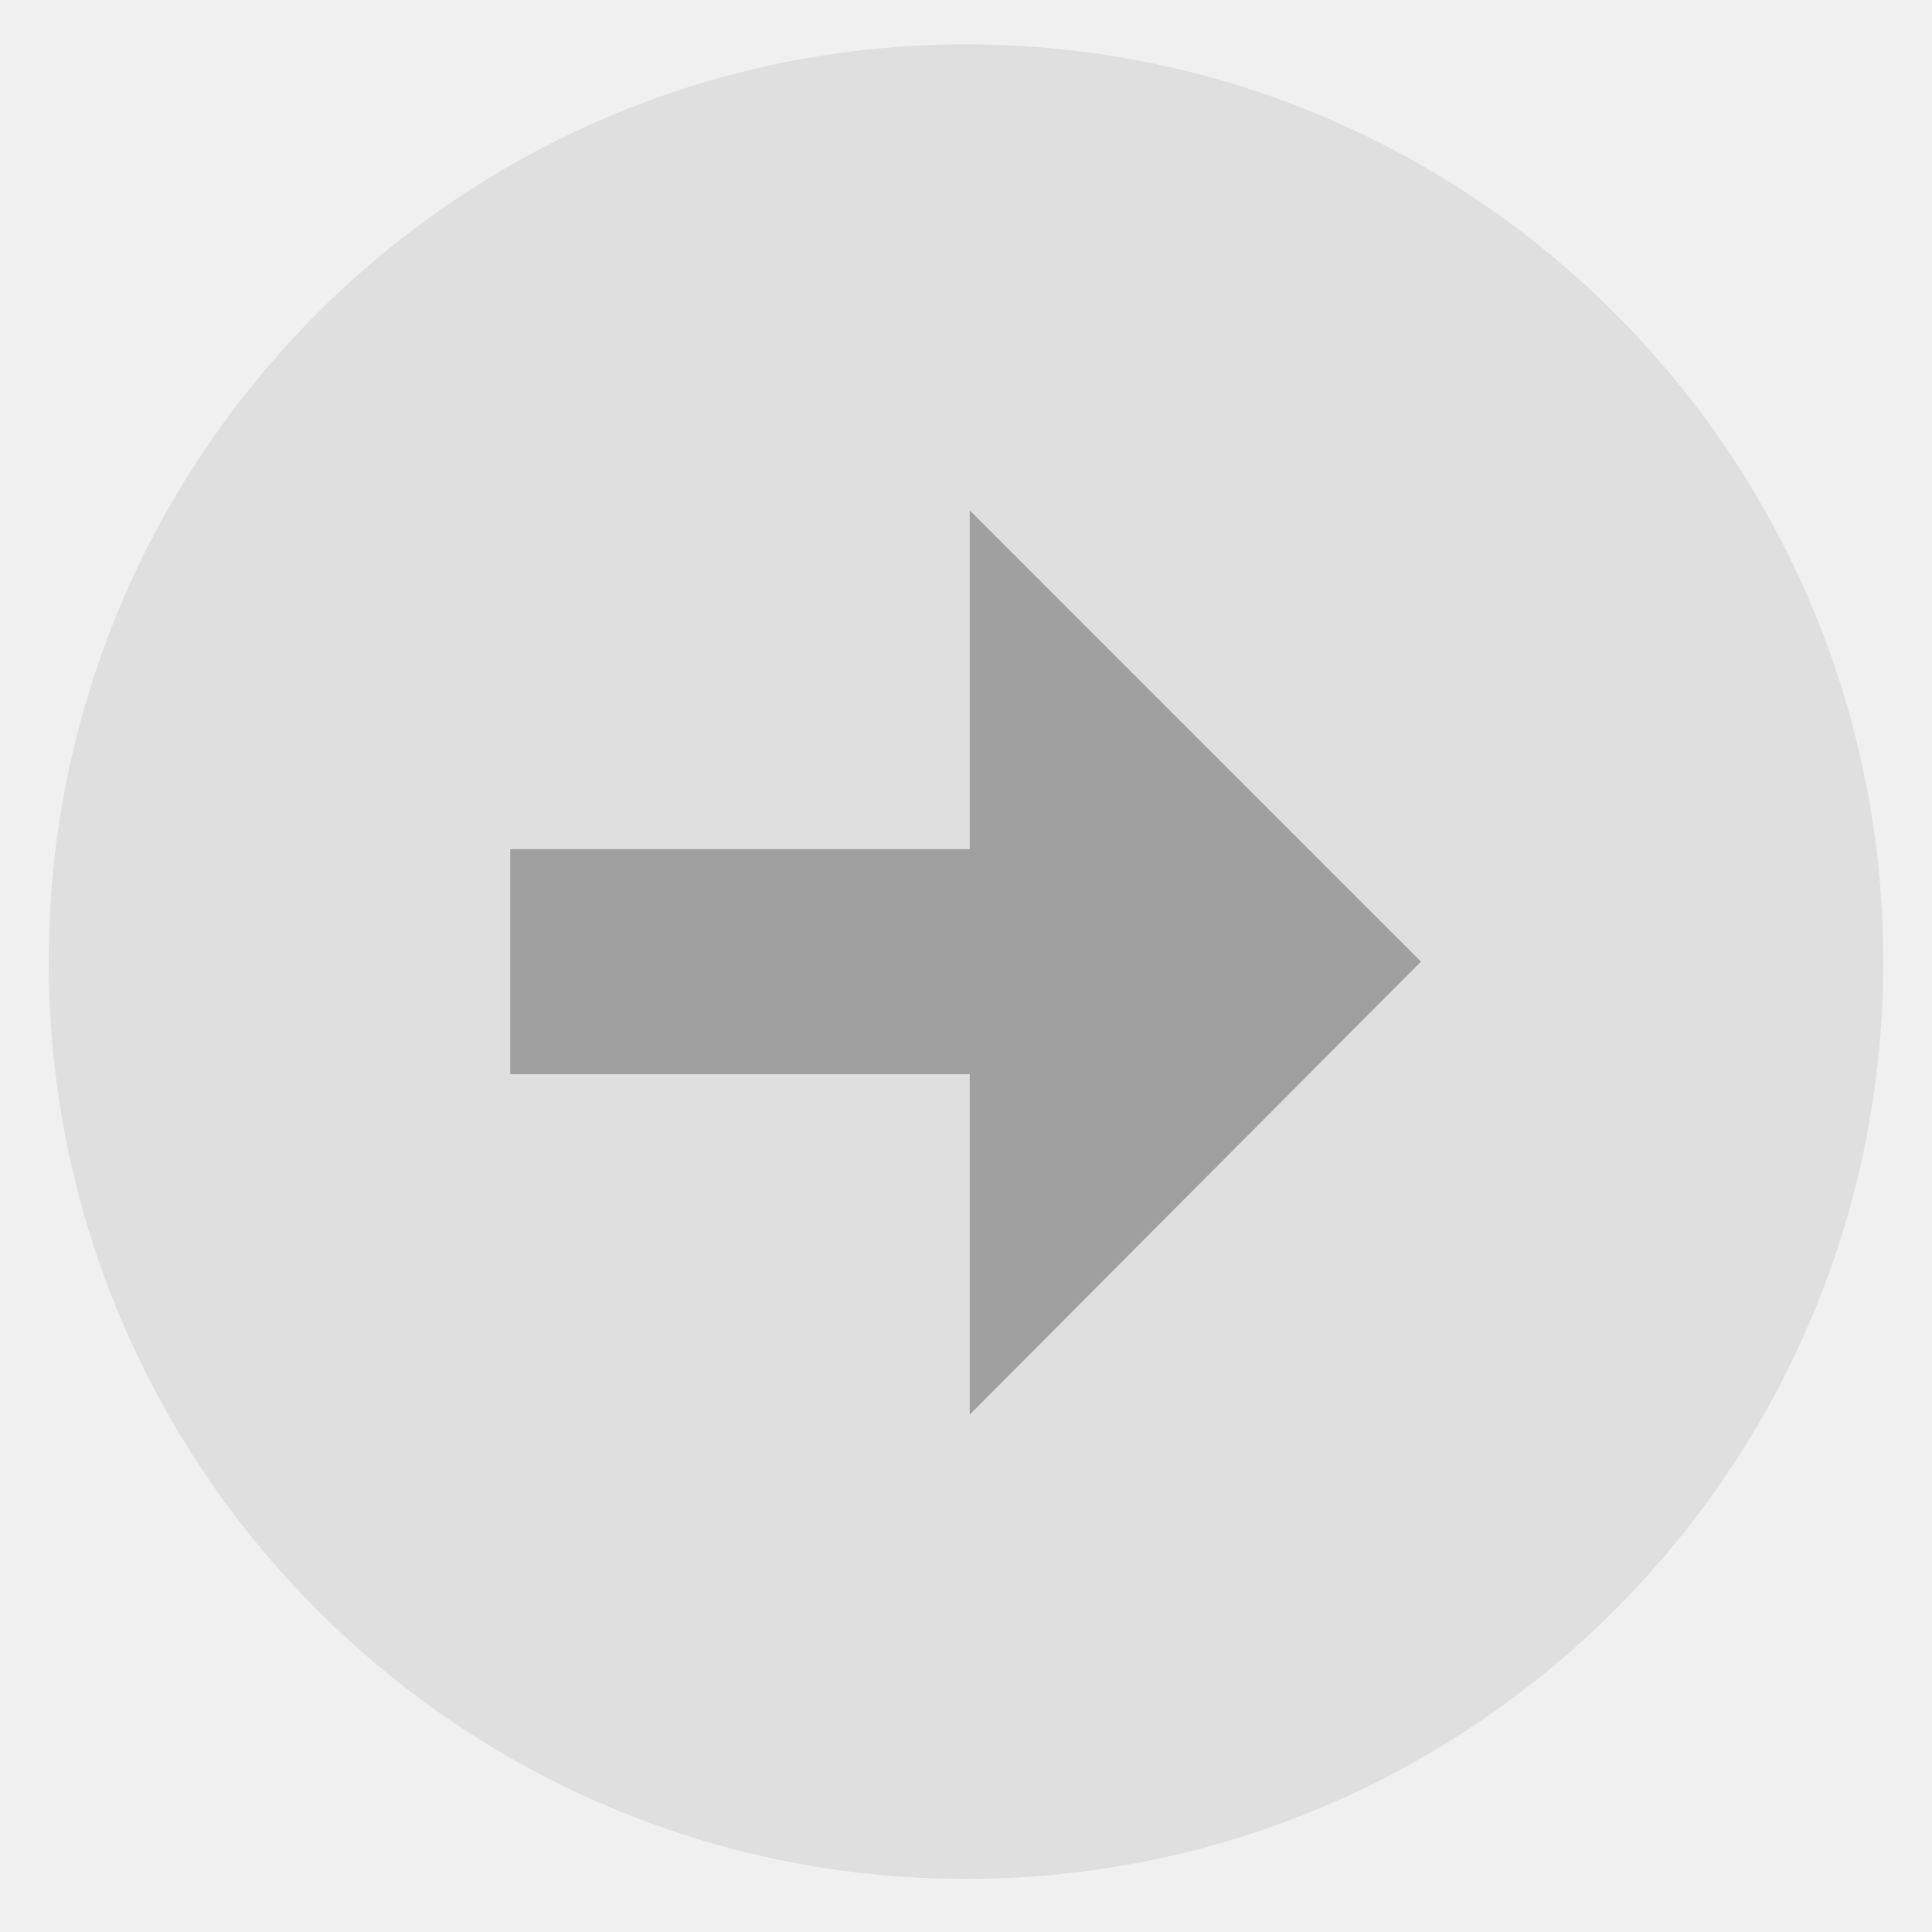
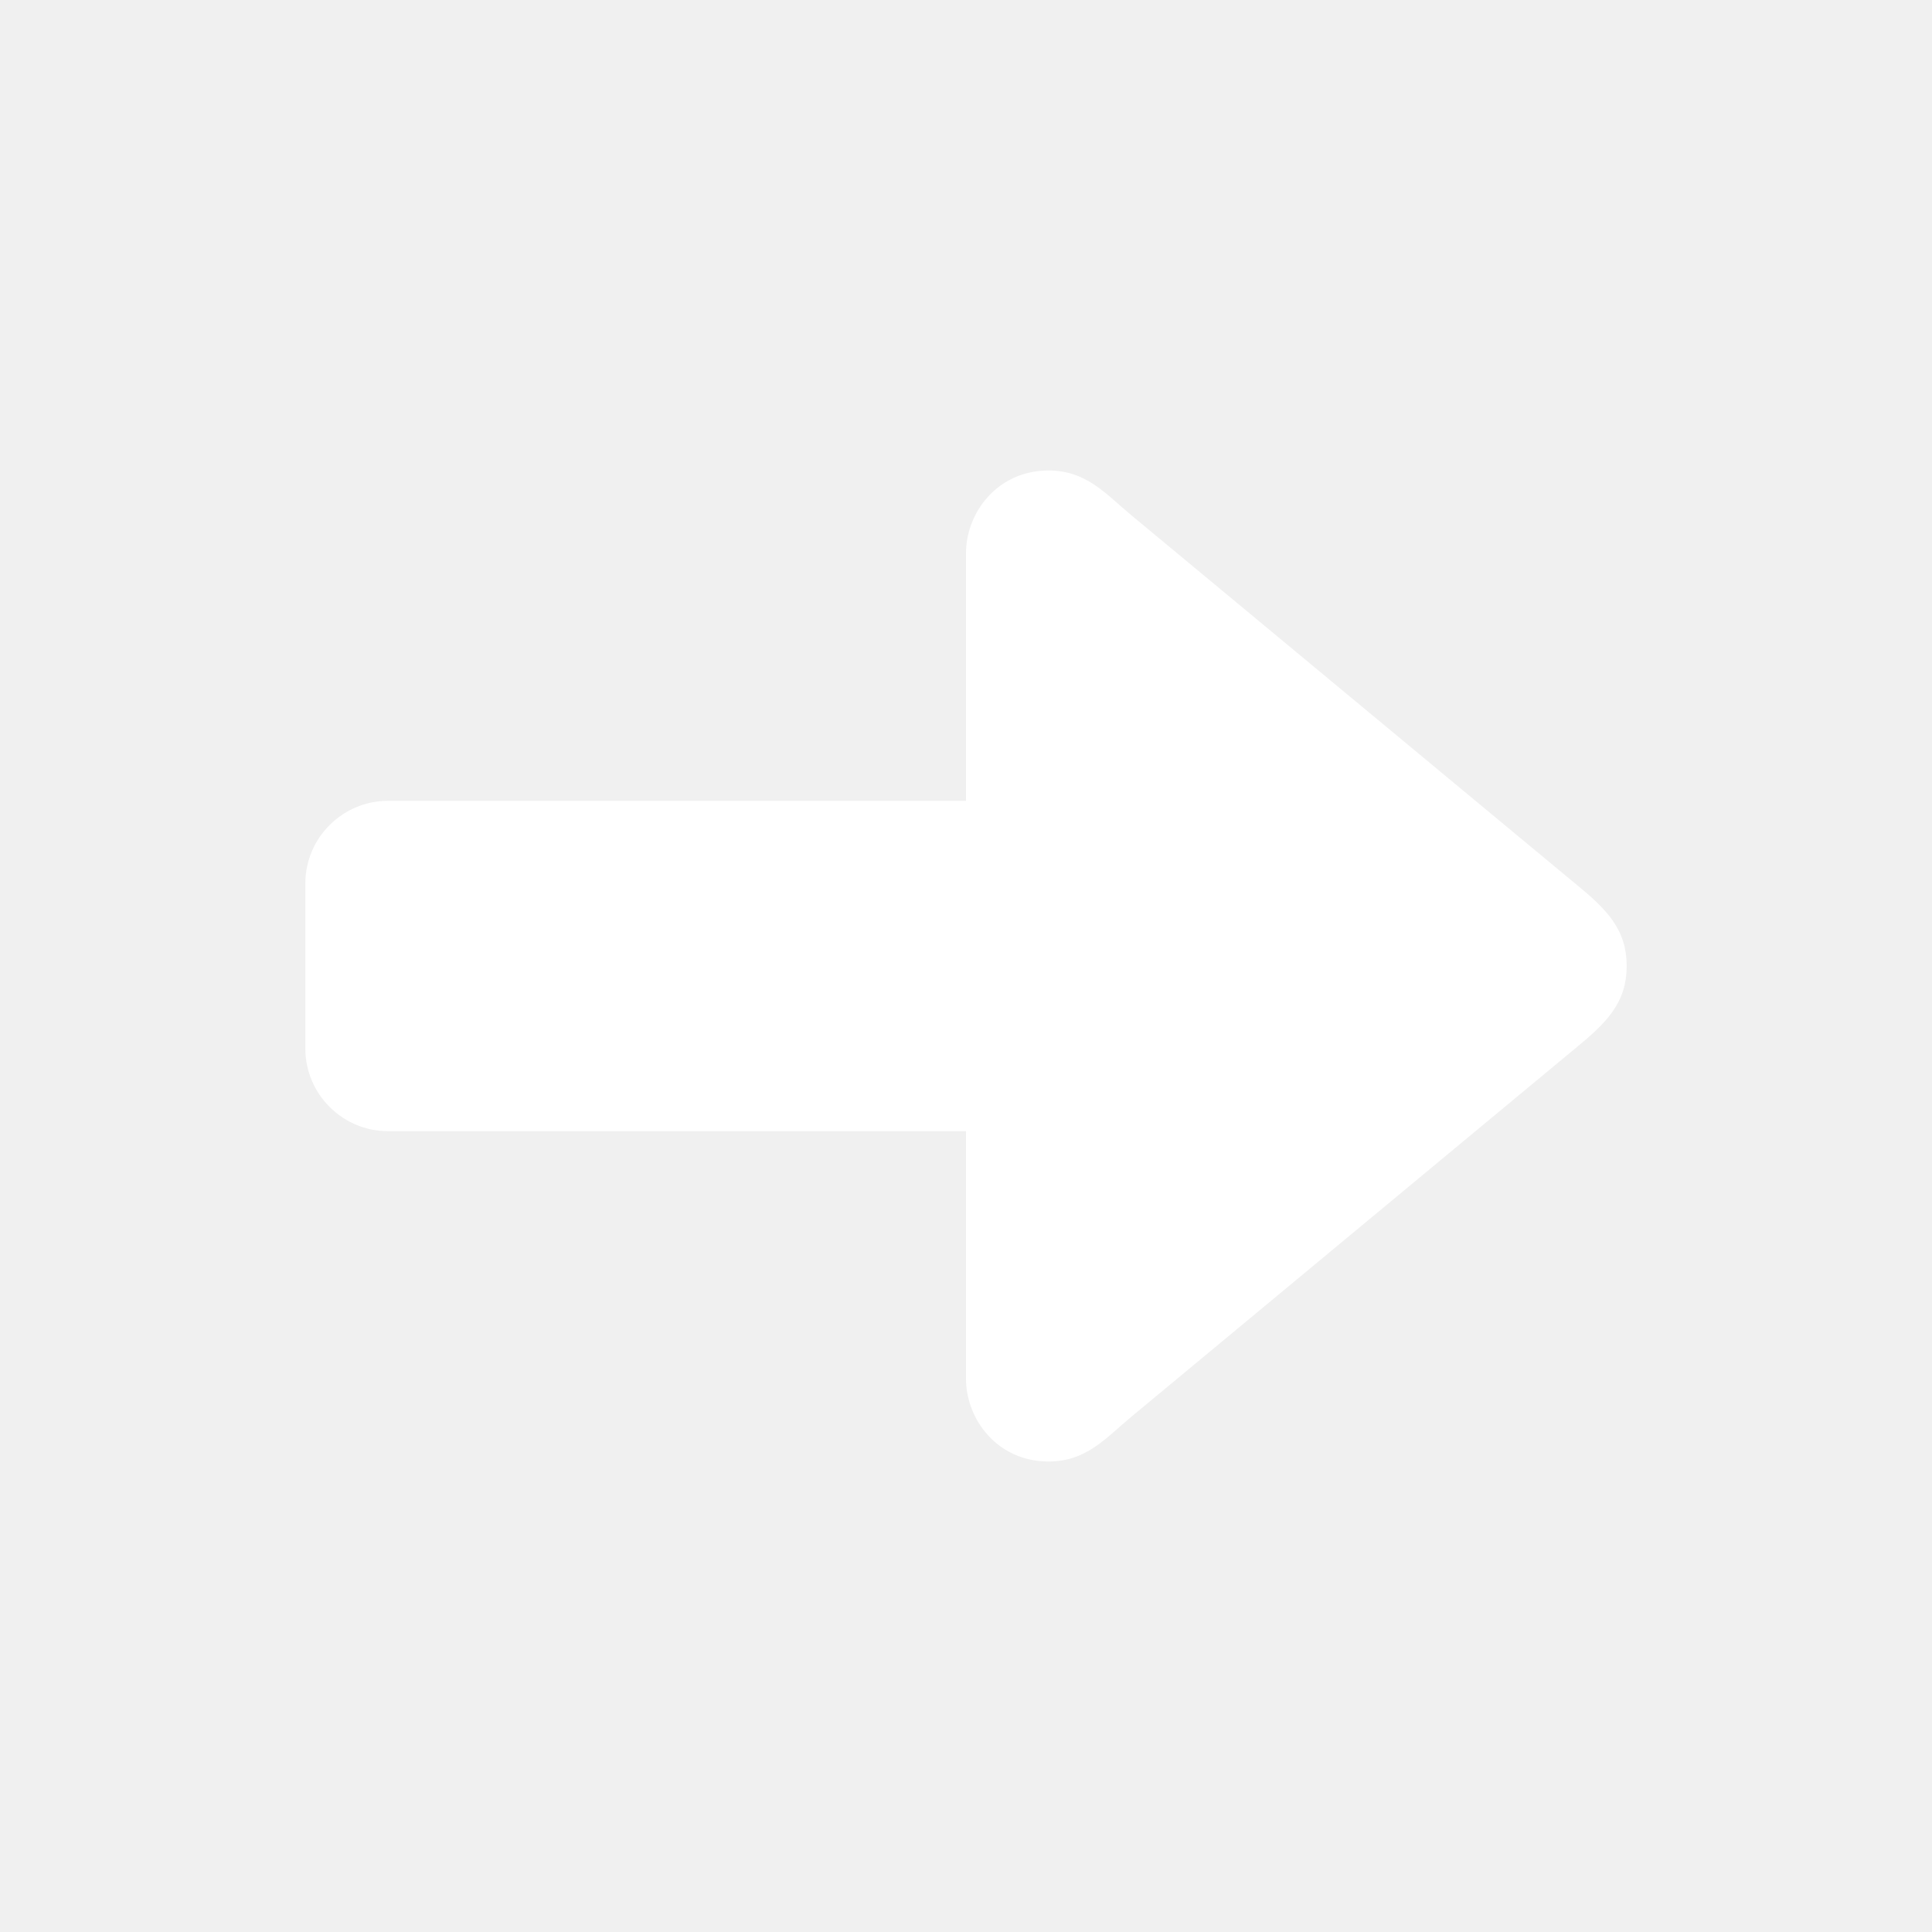
<svg xmlns="http://www.w3.org/2000/svg" width="500" height="500">
  <g>
-     <rect x="-1" y="-1" width="502" height="502" id="canvas_background" fill="none" />
-     <g id="canvasGrid" display="none">
-       <rect id="svg_1" width="100%" height="100%" x="0" y="0" stroke-width="0" fill="url(#gridpattern)" />
+     <rect fill="none" id="canvas_background" height="502" width="502" y="-1" x="-1" />
+     <g display="none" id="canvasGrid">
+       <rect fill="url(#gridpattern)" stroke-width="0" y="0" x="0" height="100%" width="100%" id="svg_1" />
    </g>
  </g>
  <g>
-     <g transform="rotate(180 250,248.8697) " id="svg_4">
-       <rect transform="rotate(-180 239.4254,257.184) " fill="#9f9f9f" stroke="#42dca3" stroke-width="1.5" x="84.981" y="116.628" width="308.889" height="281.111" id="svg_10" />
-       <path transform="rotate(-180 250,248.8697) " d="m250,11.982c-130.821,0 -236.888,106.067 -236.888,236.888s106.067,236.888 236.888,236.888s236.888,-106.067 236.888,-236.888s-106.067,-236.888 -236.888,-236.888zm0.459,355.332l0,-88.833l-118.903,0l0,-59.222l118.903,0l0,-88.374l117.985,117.985l-117.985,118.444z" fill="#dfdfdf" id="svg_8" stroke="#dfdfdf" />
-     </g>
+     <path transform="rotate(180 250,250) " stroke="null" fill="#ffffff" id="svg_6" d="m399.607,207.255l-149.607,0l0,-64.117c0,-10.344 -8.015,-21.372 -21.372,-21.372c-9.853,0 -14.854,6.134 -21.372,11.541l-114.877,95.321c-8.186,6.69 -13.358,11.862 -13.358,21.372s5.172,14.704 13.358,21.372l114.877,95.321c6.519,5.407 11.52,11.541 21.372,11.541c13.358,0 21.372,-11.028 21.372,-21.372l0,-64.117l149.607,0c11.755,0 21.372,-9.618 21.372,-21.372l0,-42.745c0,-11.755 -9.618,-21.372 -21.372,-21.372z" />
+     <g id="svg_7" />
  </g>
</svg>
